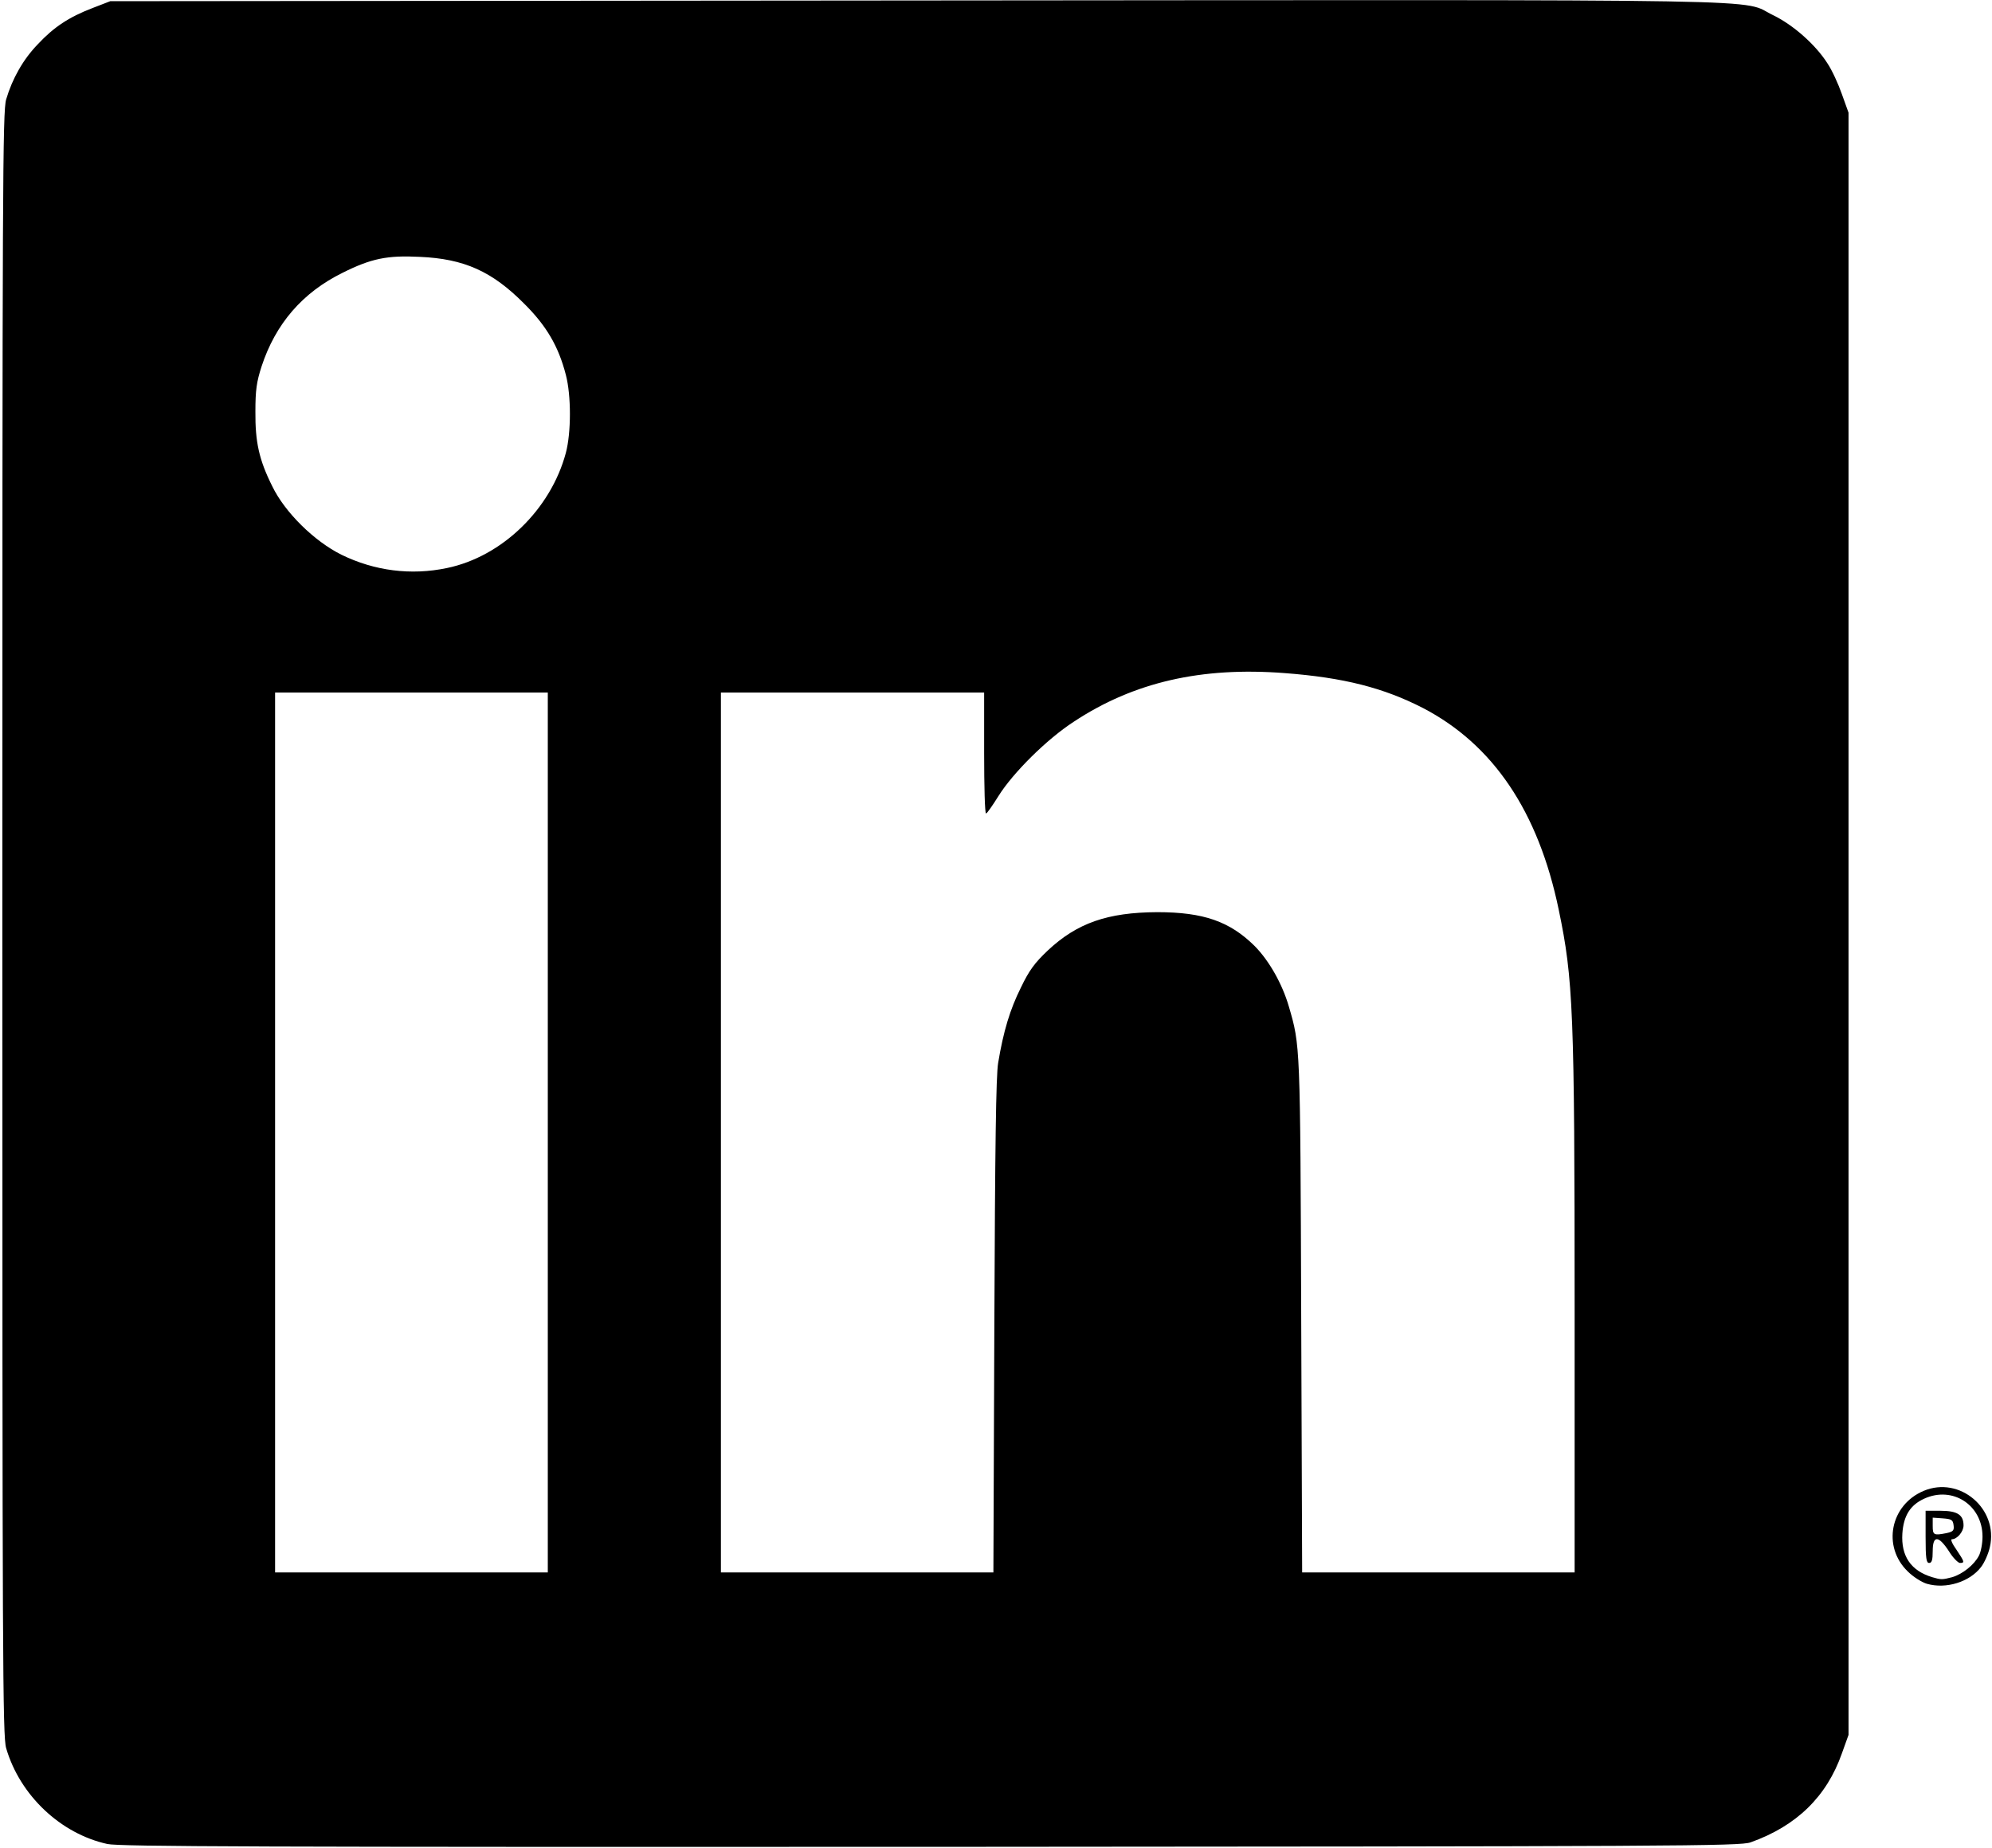
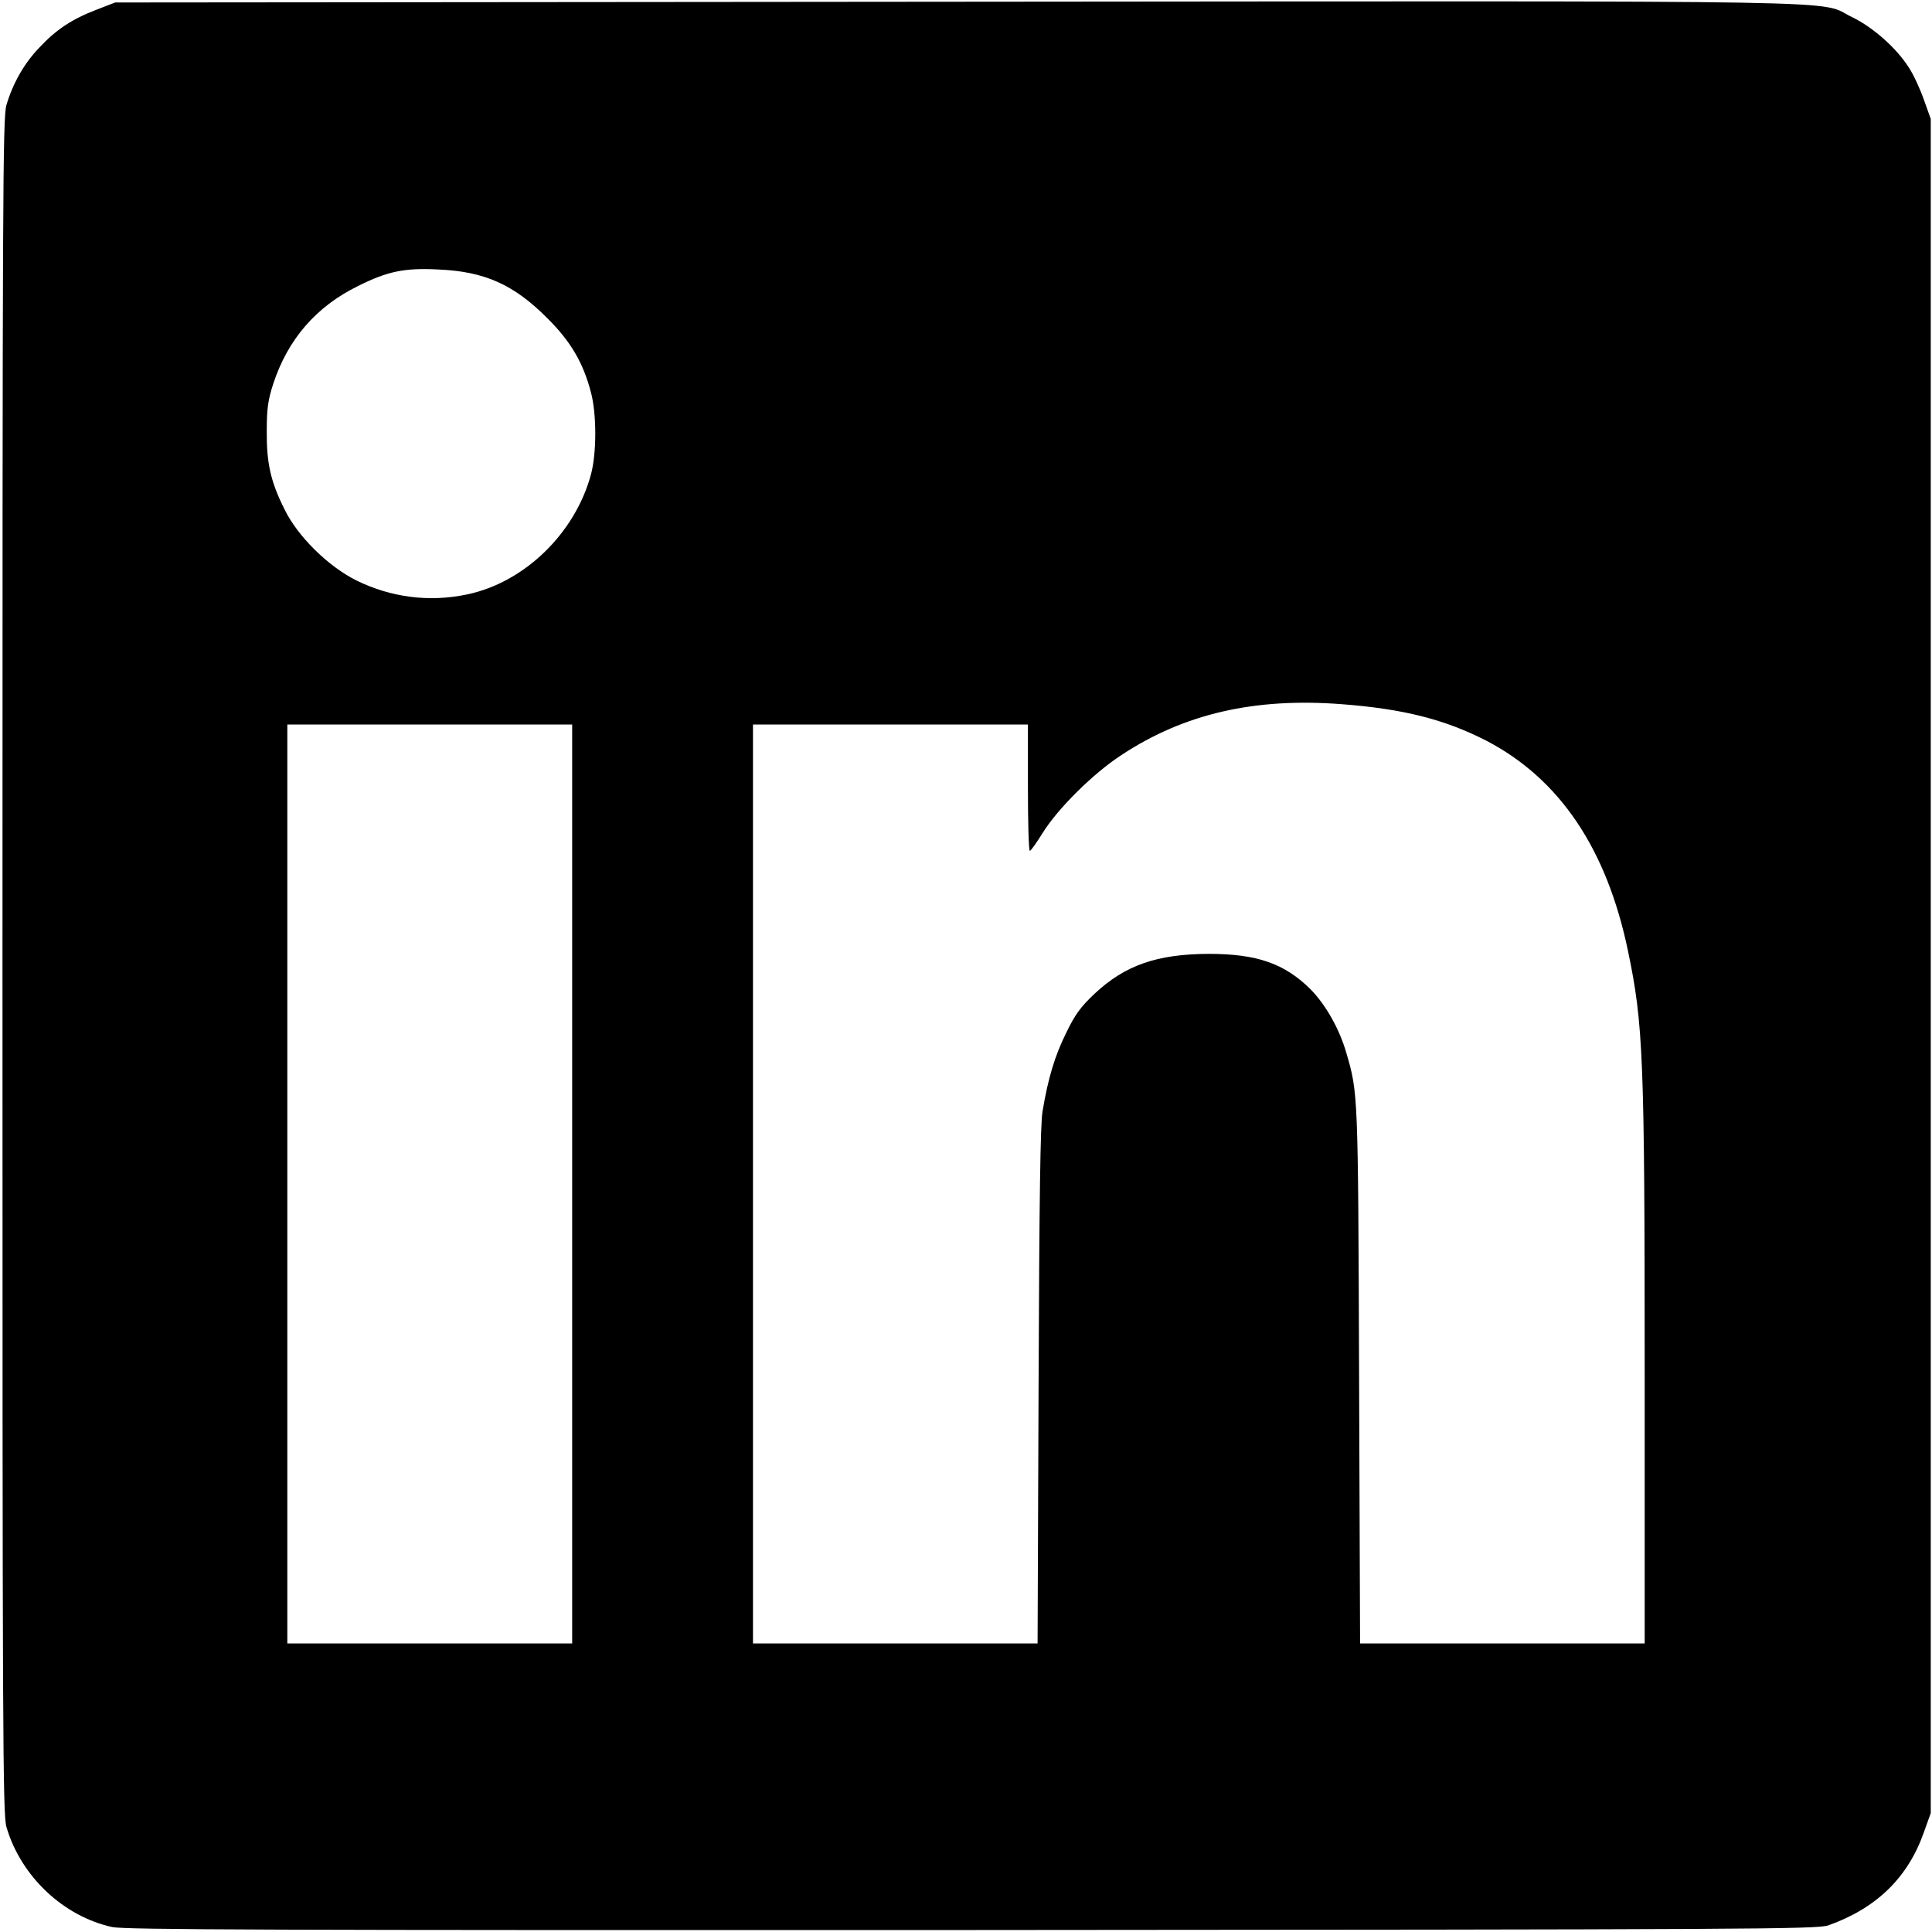
- <svg xmlns="http://www.w3.org/2000/svg" viewBox="0 0 840 779">
-   <path fill="#000" fill-rule="evenodd" d="M45.3 777.5C25.6 773.2 8.4 757.0 2.6 737.1C1.1 732.1 1.0 699.9 1.0 389.5C1.0 77.7 1.1 46.9 2.6 41.9C5.2 33.1 9.8 25.0 15.9 18.7C22.7 11.4 29.1 7.2 39.0 3.4L46.5 0.5 L386.5 0.2C763.7 -0.1 733.0 -0.6 747.9 6.5C756.1 10.5 765.6 18.8 770.6 26.7C772.5 29.5 775.2 35.4 776.7 39.7L779.5 47.5 L779.5 389.5L779.5 731.5 L776.7 739.3C770.3 757.5 757.6 769.9 738.2 776.8C733.8 778.4 707.9 778.5 392.5 778.7C108.0 778.8 50.5 778.6 45.3 777.5ZM812.6 667.8C810.5 667.2 806.8 664.9 804.5 662.6C793.6 652.1 797.1 634.5 811.2 628.6C826.4 622.2 842.8 636.2 839.1 652.3C838.5 655.1 836.8 658.9 835.4 660.7C830.6 667.0 820.7 670.1 812.6 667.8ZM823.2 665.0C827.6 663.7 832.5 659.8 834.5 655.9C835.3 654.4 836.0 650.8 836.0 647.9C836.0 634.6 823.4 626.4 811.4 631.9C805.5 634.6 802.7 639.1 802.2 646.6C801.6 656.1 805.8 662.3 814.8 665.0C818.5 666.1 819.0 666.1 823.2 665.0ZM231.0 477.5L231.0 292.0 L173.5 292.0L116.0 292.0 L116.0 477.5L116.0 663.0 L173.5 663.0L231.0 663.0 L231.0 477.5ZM419.3 559.2C419.6 483.1 420.0 453.5 420.9 448.2C423.1 434.9 425.9 425.6 430.5 416.4C434.0 409.1 436.3 406.0 441.9 400.7C454.2 389.2 467.0 384.7 488.0 384.6C507.5 384.6 518.6 388.5 529.1 398.9C535.2 405.1 540.7 414.8 543.5 424.4C548.3 440.9 548.3 439.9 548.7 554.8L549.1 663.0 L606.5 663.0L664.0 663.0 L664.0 552.8C664.0 426.1 663.4 412.9 657.3 383.6C648.7 342.1 629.6 313.9 600.0 298.5C583.4 290.0 566.7 285.7 541.7 283.8C506.6 281.1 478.1 287.6 452.8 304.3C441.4 311.7 427.1 325.9 421.0 335.7C418.5 339.7 416.2 343.0 415.8 343.0C415.3 343.0 415.0 331.5 415.0 317.5L415.0 292.0 L359.5 292.0L304.0 292.0 L304.0 477.5L304.0 663.0 L361.4 663.0L418.9 663.0 L419.3 559.2ZM812.0 648.0L812.0 637.0 L818.3 637.0C825.4 637.0 828.0 638.7 828.0 643.2C828.0 645.8 825.3 649.0 823.1 649.0C822.4 649.0 823.2 650.9 825.0 653.4C828.4 658.5 828.6 659.0 826.5 659.0C825.7 659.0 823.5 656.8 821.8 654.0C817.4 647.3 815.0 647.3 815.0 654.0C815.0 657.8 814.6 659.0 813.5 659.0C812.3 659.0 812.0 657.1 812.0 648.0ZM820.9 646.4C823.6 645.8 824.1 645.3 823.8 643.1C823.5 640.8 823.0 640.5 819.2 640.2L815.0 639.9 L815.0 643.4C815.0 647.2 815.4 647.5 820.9 646.4ZM188.5 239.5C211.7 234.7 232.2 214.8 238.6 191.0C240.9 182.4 240.9 166.7 238.6 158.0C235.5 146.0 230.4 137.3 221.0 128.0C207.5 114.4 195.7 109.1 177.0 108.3C163.3 107.6 156.5 109.0 144.5 115.0C127.6 123.3 116.2 136.5 110.3 154.5C108.2 161.0 107.7 164.5 107.7 173.5C107.6 186.3 109.2 193.8 114.8 205.0C120.1 216.0 132.5 228.2 144.0 233.9C157.9 240.7 173.3 242.7 188.5 239.5Z" />
+ <svg xmlns="http://www.w3.org/2000/svg" width="36" height="36" viewBox="0 0 780 779">
+   <path fill="#000" fill-rule="evenodd" d="M45.3 777.5C25.6 773.2 8.4 757.0 2.6 737.1C1.1 732.1 1.0 699.9 1.0 389.5C1.0 77.7 1.1 46.9 2.6 41.9C5.2 33.1 9.8 25.0 15.9 18.7C22.7 11.4 29.1 7.2 39.0 3.4L46.5 0.5 L386.5 0.2C763.7 -0.1 733.0 -0.6 747.9 6.5C756.1 10.5 765.6 18.8 770.6 26.7C772.5 29.5 775.2 35.4 776.7 39.7L779.5 47.5 L779.5 389.5L779.5 731.5 L776.7 739.3C770.3 757.5 757.6 769.9 738.2 776.8C733.8 778.4 707.9 778.5 392.5 778.7C108.0 778.8 50.5 778.6 45.3 777.5ZM231.0 477.5L231.0 292.0 L173.5 292.0L116.0 292.0 L116.0 477.5L116.0 663.0 L173.5 663.0L231.0 663.0 L231.0 477.5ZM419.3 559.2C419.6 483.1 420.0 453.5 420.9 448.2C423.1 434.9 425.9 425.6 430.5 416.4C434.0 409.1 436.3 406.0 441.9 400.7C454.2 389.2 467.0 384.7 488.0 384.6C507.5 384.6 518.6 388.5 529.1 398.9C535.2 405.1 540.7 414.8 543.5 424.4C548.3 440.9 548.3 439.9 548.7 554.8L549.1 663.0 L606.5 663.0L664.0 663.0 L664.0 552.8C664.0 426.1 663.4 412.9 657.3 383.6C648.7 342.1 629.6 313.9 600.0 298.5C583.4 290.0 566.7 285.7 541.7 283.8C506.6 281.1 478.1 287.6 452.8 304.3C441.4 311.7 427.1 325.9 421.0 335.7C418.5 339.7 416.2 343.0 415.8 343.0C415.3 343.0 415.0 331.5 415.0 317.5L415.0 292.0 L359.5 292.0L304.0 292.0 L304.0 477.5L304.0 663.0 L361.4 663.0L418.9 663.0 L419.3 559.2ZM188.5 239.5C211.7 234.7 232.2 214.8 238.6 191.0C240.9 182.4 240.9 166.7 238.6 158.0C235.5 146.0 230.4 137.3 221.0 128.0C207.5 114.4 195.7 109.1 177.0 108.3C163.3 107.6 156.5 109.0 144.5 115.0C127.6 123.3 116.2 136.5 110.3 154.5C108.2 161.0 107.7 164.5 107.7 173.5C107.6 186.3 109.2 193.8 114.8 205.0C120.1 216.0 132.5 228.2 144.0 233.9C157.9 240.7 173.3 242.7 188.5 239.5Z" />
</svg>
